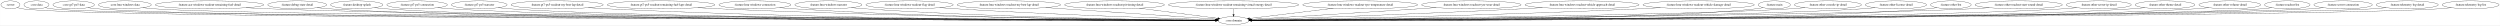
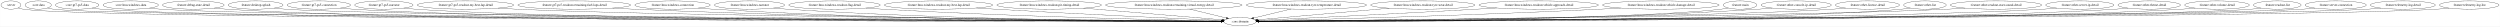
- <svg xmlns="http://www.w3.org/2000/svg" width="11428pt" height="116pt" viewBox="0.00 0.00 11427.53 116.00">
+ <svg xmlns="http://www.w3.org/2000/svg" width="10913pt" height="116pt" viewBox="0.00 0.00 10912.53 116.00">
  <g id="graph0" class="graph" transform="scale(1 1) rotate(0) translate(4 112)">
-     <polygon fill="white" stroke="transparent" points="-4,4 -4,-112 11423.53,-112 11423.53,4 -4,4" />
+     <polygon fill="white" stroke="transparent" points="-4,4 -4,-112 10908.53,-112 10908.53,4 -4,4" />
    <g id="node1" class="node">
      <ellipse fill="none" stroke="black" cx="43.55" cy="-90" rx="43.59" ry="18" />
      <text text-anchor="middle" x="43.55" y="-86.3" font-family="Times,serif" font-size="14.00">:server</text>
    </g>
    <g id="node2" class="node">
-       <ellipse fill="none" stroke="black" cx="5634.55" cy="-18" rx="70.69" ry="18" />
-       <text text-anchor="middle" x="5634.55" y="-14.3" font-family="Times,serif" font-size="14.00">:core:domain</text>
+       <ellipse fill="none" stroke="black" cx="5408.55" cy="-18" rx="70.69" ry="18" />
+       <text text-anchor="middle" x="5408.55" y="-14.3" font-family="Times,serif" font-size="14.00">:core:domain</text>
    </g>
    <g id="edge1" class="edge">
-       <path fill="none" stroke="black" d="M74.55,-77.34C81.68,-75.14 89.3,-73.17 96.55,-72 377.87,-26.61 4888.35,-19.83 5553,-19.08" />
-       <polygon fill="black" stroke="black" points="5553.44,-22.58 5563.43,-19.07 5553.43,-15.58 5553.44,-22.58" />
+       <path fill="none" stroke="black" d="M74.55,-77.34C81.68,-75.15 89.3,-73.17 96.55,-72 365.95,-28.47 4679.2,-20.13 5327.29,-19.12" />
+       <polygon fill="black" stroke="black" points="5327.48,-22.62 5337.47,-19.1 5327.47,-15.62 5327.48,-22.62" />
    </g>
    <g id="node3" class="node">
      <ellipse fill="none" stroke="black" cx="162.55" cy="-90" rx="57.39" ry="18" />
      <text text-anchor="middle" x="162.55" y="-86.3" font-family="Times,serif" font-size="14.00">:core:data</text>
    </g>
    <g id="edge2" class="edge">
-       <path fill="none" stroke="black" d="M202.73,-77C211.18,-74.94 220.1,-73.11 228.55,-72 504.12,-35.71 4899.38,-21.2 5553.43,-19.23" />
-       <polygon fill="black" stroke="black" points="5553.71,-22.73 5563.69,-19.2 5553.68,-15.73 5553.71,-22.73" />
+       <path fill="none" stroke="black" d="M202.73,-77C211.18,-74.95 220.1,-73.11 228.55,-72 492.17,-37.22 4690.87,-21.46 5327.83,-19.27" />
+       <polygon fill="black" stroke="black" points="5327.85,-22.77 5337.84,-19.24 5327.83,-15.77 5327.85,-22.77" />
    </g>
    <g id="node4" class="node">
      <ellipse fill="none" stroke="black" cx="332.55" cy="-90" rx="94.78" ry="18" />
      <text text-anchor="middle" x="332.55" y="-86.3" font-family="Times,serif" font-size="14.00">:core:gt7-ps5-data</text>
    </g>
    <g id="edge3" class="edge">
-       <path fill="none" stroke="black" d="M397.54,-76.82C410.42,-74.85 423.88,-73.09 436.55,-72 966.85,-26.22 4934.21,-19.81 5553.39,-19.08" />
-       <polygon fill="black" stroke="black" points="5553.56,-22.58 5563.56,-19.07 5553.56,-15.58 5553.56,-22.58" />
+       <path fill="none" stroke="black" d="M397.54,-76.82C410.42,-74.85 423.88,-73.1 436.55,-72 942.73,-28.19 4722.81,-20.13 5327.17,-19.12" />
+       <polygon fill="black" stroke="black" points="5327.53,-22.62 5337.52,-19.11 5327.51,-15.62 5327.53,-22.62" />
    </g>
    <g id="node5" class="node">
      <ellipse fill="none" stroke="black" cx="566.55" cy="-90" rx="120.78" ry="18" />
      <text text-anchor="middle" x="566.55" y="-86.3" font-family="Times,serif" font-size="14.00">:core:lmu-windows-data</text>
    </g>
    <g id="edge4" class="edge">
-       <path fill="none" stroke="black" d="M648.57,-76.76C664.46,-74.82 680.99,-73.1 696.55,-72 1199.76,-36.52 4951.62,-21.48 5553.26,-19.29" />
-       <polygon fill="black" stroke="black" points="5553.58,-22.79 5563.57,-19.25 5553.56,-15.79 5553.58,-22.79" />
+       <path fill="none" stroke="black" d="M648.29,-76.73C663.94,-74.8 680.22,-73.09 695.55,-72 1174.92,-37.84 4743.51,-21.74 5327.75,-19.32" />
+       <polygon fill="black" stroke="black" points="5327.78,-22.82 5337.77,-19.28 5327.75,-15.82 5327.78,-22.82" />
    </g>
    <g id="node6" class="node">
-       <ellipse fill="none" stroke="black" cx="953.55" cy="-90" rx="248.06" ry="18" />
-       <text text-anchor="middle" x="953.55" y="-86.3" font-family="Times,serif" font-size="14.00">:feature:ace-windows-readout-remaining-fuel-detail</text>
+       <ellipse fill="none" stroke="black" cx="839.55" cy="-90" rx="134.58" ry="18" />
+       <text text-anchor="middle" x="839.55" y="-86.3" font-family="Times,serif" font-size="14.00">:feature:debug-state-detail</text>
    </g>
    <g id="edge5" class="edge">
-       <path fill="none" stroke="black" d="M1120.41,-76.65C1150.4,-74.8 1181.39,-73.14 1210.55,-72 2103.59,-37.14 5028.59,-21.86 5553.51,-19.37" />
-       <polygon fill="black" stroke="black" points="5553.65,-22.87 5563.64,-19.32 5553.62,-15.87 5553.65,-22.87" />
+       <path fill="none" stroke="black" d="M930.57,-76.71C947.8,-74.8 965.71,-73.1 982.55,-72 1874.77,-13.79 4802.1,-17.61 5327.44,-18.79" />
+       <polygon fill="black" stroke="black" points="5327.57,-22.29 5337.58,-18.81 5327.59,-15.29 5327.57,-22.29" />
    </g>
    <g id="node7" class="node">
-       <ellipse fill="none" stroke="black" cx="1354.55" cy="-90" rx="134.58" ry="18" />
-       <text text-anchor="middle" x="1354.55" y="-86.3" font-family="Times,serif" font-size="14.00">:feature:debug-state-detail</text>
+       <ellipse fill="none" stroke="black" cx="1111.55" cy="-90" rx="119.68" ry="18" />
+       <text text-anchor="middle" x="1111.55" y="-86.3" font-family="Times,serif" font-size="14.00">:feature:desktop-splash</text>
    </g>
    <g id="edge6" class="edge">
-       <path fill="none" stroke="black" d="M1445.57,-76.72C1462.81,-74.81 1480.71,-73.11 1497.55,-72 2328.63,-17.43 5048.85,-18.23 5553.58,-18.87" />
-       <polygon fill="black" stroke="black" points="5553.68,-22.37 5563.68,-18.88 5553.69,-15.37 5553.68,-22.37" />
+       <path fill="none" stroke="black" d="M1192.94,-76.79C1208.7,-74.84 1225.11,-73.11 1240.55,-72 1661.91,-41.66 4782.37,-22.57 5327.44,-19.45" />
+       <polygon fill="black" stroke="black" points="5327.59,-22.95 5337.57,-19.4 5327.55,-15.95 5327.59,-22.95" />
    </g>
    <g id="node8" class="node">
-       <ellipse fill="none" stroke="black" cx="1626.55" cy="-90" rx="119.68" ry="18" />
-       <text text-anchor="middle" x="1626.55" y="-86.3" font-family="Times,serif" font-size="14.00">:feature:desktop-splash</text>
+       <ellipse fill="none" stroke="black" cx="1387.55" cy="-90" rx="138.38" ry="18" />
+       <text text-anchor="middle" x="1387.55" y="-86.3" font-family="Times,serif" font-size="14.00">:feature:gt7-ps5-connection</text>
    </g>
    <g id="edge7" class="edge">
-       <path fill="none" stroke="black" d="M1707.94,-76.8C1723.7,-74.86 1740.11,-73.12 1755.55,-72 2531.75,-15.75 5067.7,-17.87 5553.64,-18.81" />
-       <polygon fill="black" stroke="black" points="5553.71,-22.31 5563.72,-18.83 5553.72,-15.31 5553.71,-22.31" />
+       <path fill="none" stroke="black" d="M1481.77,-76.74C1499.6,-74.83 1518.12,-73.12 1535.55,-72 2310.78,-22.3 4841.3,-19.14 5327.38,-19" />
+       <polygon fill="black" stroke="black" points="5327.47,-22.5 5337.47,-18.99 5327.47,-15.5 5327.47,-22.5" />
    </g>
    <g id="node9" class="node">
-       <ellipse fill="none" stroke="black" cx="1902.55" cy="-90" rx="138.38" ry="18" />
-       <text text-anchor="middle" x="1902.55" y="-86.3" font-family="Times,serif" font-size="14.00">:feature:gt7-ps5-connection</text>
+       <ellipse fill="none" stroke="black" cx="1671.55" cy="-90" rx="127.28" ry="18" />
+       <text text-anchor="middle" x="1671.55" y="-86.3" font-family="Times,serif" font-size="14.00">:feature:gt7-ps5-narrator</text>
    </g>
    <g id="edge8" class="edge">
-       <path fill="none" stroke="black" d="M1996.77,-76.75C2014.6,-74.84 2033.12,-73.13 2050.55,-72 2764.68,-25.82 5088.49,-19.84 5553.22,-19.1" />
-       <polygon fill="black" stroke="black" points="5553.54,-22.6 5563.53,-19.08 5553.52,-15.6 5553.54,-22.6" />
+       <path fill="none" stroke="black" d="M1758.11,-76.74C1774.5,-74.83 1791.52,-73.12 1807.55,-72 2525.02,-22.03 4861.12,-19.07 5327.21,-18.98" />
+       <polygon fill="black" stroke="black" points="5327.54,-22.48 5337.54,-18.98 5327.54,-15.48 5327.54,-22.48" />
    </g>
    <g id="node10" class="node">
-       <ellipse fill="none" stroke="black" cx="2186.55" cy="-90" rx="127.28" ry="18" />
-       <text text-anchor="middle" x="2186.55" y="-86.3" font-family="Times,serif" font-size="14.00">:feature:gt7-ps5-narrator</text>
+       <ellipse fill="none" stroke="black" cx="2027.55" cy="-90" rx="210.66" ry="18" />
+       <text text-anchor="middle" x="2027.55" y="-86.3" font-family="Times,serif" font-size="14.00">:feature:gt7-ps5-readout-my-best-lap-detail</text>
    </g>
    <g id="edge9" class="edge">
-       <path fill="none" stroke="black" d="M2273.11,-76.75C2289.5,-74.84 2306.52,-73.13 2322.55,-72 2979.23,-25.84 5110.33,-19.85 5553.41,-19.1" />
-       <polygon fill="black" stroke="black" points="5553.56,-22.6 5563.56,-19.09 5553.55,-15.6 5553.56,-22.6" />
+       <path fill="none" stroke="black" d="M2170.07,-76.73C2195.84,-74.87 2222.48,-73.18 2247.55,-72 2873.47,-42.6 4897.51,-23.48 5327.7,-19.69" />
+       <polygon fill="black" stroke="black" points="5327.89,-23.19 5337.86,-19.6 5327.83,-16.19 5327.89,-23.19" />
    </g>
    <g id="node11" class="node">
-       <ellipse fill="none" stroke="black" cx="2542.55" cy="-90" rx="210.66" ry="18" />
-       <text text-anchor="middle" x="2542.55" y="-86.3" font-family="Times,serif" font-size="14.00">:feature:gt7-ps5-readout-my-best-lap-detail</text>
+       <ellipse fill="none" stroke="black" cx="2502.55" cy="-90" rx="246.16" ry="18" />
+       <text text-anchor="middle" x="2502.55" y="-86.3" font-family="Times,serif" font-size="14.00">:feature:gt7-ps5-readout-remaining-fuel-laps-detail</text>
    </g>
    <g id="edge10" class="edge">
-       <path fill="none" stroke="black" d="M2685.37,-76.74C2711.05,-74.88 2737.58,-73.19 2762.55,-72 3867.22,-19.17 5213.22,-18.1 5553.46,-18.76" />
-       <polygon fill="black" stroke="black" points="5553.71,-22.26 5563.71,-18.78 5553.72,-15.26 5553.71,-22.26" />
+       <path fill="none" stroke="black" d="M2669.8,-76.77C2699.35,-74.93 2729.84,-73.24 2758.55,-72 3771.32,-28.27 5003.4,-20.55 5327.38,-19.25" />
+       <polygon fill="black" stroke="black" points="5327.63,-22.75 5337.61,-19.21 5327.6,-15.75 5327.63,-22.75" />
    </g>
    <g id="node12" class="node">
-       <ellipse fill="none" stroke="black" cx="3017.55" cy="-90" rx="246.16" ry="18" />
-       <text text-anchor="middle" x="3017.55" y="-86.3" font-family="Times,serif" font-size="14.00">:feature:gt7-ps5-readout-remaining-fuel-laps-detail</text>
+       <ellipse fill="none" stroke="black" cx="2931.55" cy="-90" rx="164.37" ry="18" />
+       <text text-anchor="middle" x="2931.55" y="-86.3" font-family="Times,serif" font-size="14.00">:feature:lmu-windows-connection</text>
    </g>
    <g id="edge11" class="edge">
-       <path fill="none" stroke="black" d="M3185.49,-76.79C3214.83,-74.96 3245.07,-73.26 3273.55,-72 4166.63,-32.34 5251.12,-21.79 5553.11,-19.53" />
-       <polygon fill="black" stroke="black" points="5553.55,-23.03 5563.52,-19.46 5553.5,-16.03 5553.55,-23.03" />
+       <path fill="none" stroke="black" d="M3043.77,-76.8C3064.3,-74.92 3085.55,-73.21 3105.55,-72 3974,-19.65 5029.54,-18 5327.05,-18.69" />
+       <polygon fill="black" stroke="black" points="5327.3,-22.19 5337.31,-18.71 5327.32,-15.19 5327.3,-22.19" />
    </g>
    <g id="node13" class="node">
-       <ellipse fill="none" stroke="black" cx="3446.55" cy="-90" rx="164.37" ry="18" />
-       <text text-anchor="middle" x="3446.55" y="-86.3" font-family="Times,serif" font-size="14.00">:feature:lmu-windows-connection</text>
+       <ellipse fill="none" stroke="black" cx="3267.55" cy="-90" rx="153.27" ry="18" />
+       <text text-anchor="middle" x="3267.55" y="-86.3" font-family="Times,serif" font-size="14.00">:feature:lmu-windows-narrator</text>
    </g>
    <g id="edge12" class="edge">
-       <path fill="none" stroke="black" d="M3559.24,-76.81C3579.62,-74.94 3600.7,-73.23 3620.55,-72 4370.64,-25.55 5280.35,-19.74 5553.35,-19.07" />
-       <polygon fill="black" stroke="black" points="5553.57,-22.57 5563.56,-19.04 5553.55,-15.57 5553.57,-22.57" />
+       <path fill="none" stroke="black" d="M3372.45,-76.79C3391.43,-74.92 3411.06,-73.22 3429.55,-72 4165.17,-23.63 5057.37,-19.11 5327.35,-18.91" />
+       <polygon fill="black" stroke="black" points="5327.46,-22.41 5337.46,-18.91 5327.46,-15.41 5327.46,-22.41" />
    </g>
    <g id="node14" class="node">
-       <ellipse fill="none" stroke="black" cx="3782.55" cy="-90" rx="153.27" ry="18" />
-       <text text-anchor="middle" x="3782.55" y="-86.3" font-family="Times,serif" font-size="14.00">:feature:lmu-windows-narrator</text>
+       <ellipse fill="none" stroke="black" cx="3638.55" cy="-90" rx="199.56" ry="18" />
+       <text text-anchor="middle" x="3638.55" y="-86.3" font-family="Times,serif" font-size="14.00">:feature:lmu-windows-readout-flag-detail</text>
    </g>
    <g id="edge13" class="edge">
-       <path fill="none" stroke="black" d="M3887.46,-76.86C3906.44,-74.98 3926.07,-73.26 3944.55,-72 4562.41,-29.95 5309.66,-21.21 5553.42,-19.44" />
-       <polygon fill="black" stroke="black" points="5553.64,-22.94 5563.61,-19.37 5553.59,-15.94 5553.64,-22.94" />
+       <path fill="none" stroke="black" d="M3775.54,-76.87C3799.21,-75.04 3823.58,-73.33 3846.55,-72 4413.13,-39.25 5096.58,-24.64 5327.71,-20.38" />
+       <polygon fill="black" stroke="black" points="5328.11,-23.88 5338.04,-20.2 5327.98,-16.88 5328.11,-23.88" />
    </g>
    <g id="node15" class="node">
-       <ellipse fill="none" stroke="black" cx="4153.55" cy="-90" rx="199.56" ry="18" />
-       <text text-anchor="middle" x="4153.55" y="-86.3" font-family="Times,serif" font-size="14.00">:feature:lmu-windows-readout-flag-detail</text>
+       <ellipse fill="none" stroke="black" cx="4092.55" cy="-90" rx="236.66" ry="18" />
+       <text text-anchor="middle" x="4092.55" y="-86.3" font-family="Times,serif" font-size="14.00">:feature:lmu-windows-readout-my-best-lap-detail</text>
    </g>
    <g id="edge14" class="edge">
-       <path fill="none" stroke="black" d="M4291.39,-76.96C4314.79,-75.13 4338.85,-73.4 4361.55,-72 4812.1,-44.22 5353.29,-27.05 5554.29,-21.23" />
-       <polygon fill="black" stroke="black" points="5554.57,-24.72 5564.46,-20.93 5554.37,-17.72 5554.57,-24.72" />
+       <path fill="none" stroke="black" d="M4257.92,-77.13C4284.87,-75.32 4312.48,-73.55 4338.55,-72 4708.95,-50.03 5151.87,-30.11 5329.33,-22.39" />
+       <polygon fill="black" stroke="black" points="5329.52,-25.89 5339.36,-21.96 5329.22,-18.9 5329.52,-25.89" />
    </g>
    <g id="node16" class="node">
-       <ellipse fill="none" stroke="black" cx="4607.55" cy="-90" rx="236.66" ry="18" />
-       <text text-anchor="middle" x="4607.55" y="-86.3" font-family="Times,serif" font-size="14.00">:feature:lmu-windows-readout-my-best-lap-detail</text>
+       <ellipse fill="none" stroke="black" cx="4575.55" cy="-90" rx="228.26" ry="18" />
+       <text text-anchor="middle" x="4575.55" y="-86.3" font-family="Times,serif" font-size="14.00">:feature:lmu-windows-readout-pit-timing-detail</text>
    </g>
    <g id="edge15" class="edge">
-       <path fill="none" stroke="black" d="M4775.93,-77.34C4801.92,-75.54 4828.45,-73.72 4853.55,-72 5110.99,-54.37 5416.18,-33.74 5556.67,-24.25" />
-       <polygon fill="black" stroke="black" points="5557.16,-27.73 5566.9,-23.56 5556.69,-20.74 5557.16,-27.73" />
+       <path fill="none" stroke="black" d="M4725.43,-76.4C4903.88,-61.41 5194.98,-36.95 5332.28,-25.41" />
+       <polygon fill="black" stroke="black" points="5332.63,-28.89 5342.3,-24.57 5332.04,-21.92 5332.63,-28.89" />
    </g>
    <g id="node17" class="node">
-       <ellipse fill="none" stroke="black" cx="5090.55" cy="-90" rx="228.26" ry="18" />
-       <text text-anchor="middle" x="5090.55" y="-86.3" font-family="Times,serif" font-size="14.00">:feature:lmu-windows-readout-pit-timing-detail</text>
+       <ellipse fill="none" stroke="black" cx="5119.55" cy="-90" rx="298.15" ry="18" />
+       <text text-anchor="middle" x="5119.55" y="-86.3" font-family="Times,serif" font-size="14.00">:feature:lmu-windows-readout-remaining-virtual-energy-detail</text>
    </g>
    <g id="edge16" class="edge">
-       <path fill="none" stroke="black" d="M5204.26,-74.37C5312.33,-60.46 5471.55,-39.97 5562.95,-28.21" />
-       <polygon fill="black" stroke="black" points="5563.47,-31.67 5572.94,-26.93 5562.58,-24.73 5563.47,-31.67" />
+       <path fill="none" stroke="black" d="M5188.04,-72.41C5237.02,-60.55 5302.3,-44.74 5349.09,-33.4" />
+       <polygon fill="black" stroke="black" points="5350.19,-36.74 5359.08,-30.98 5348.54,-29.93 5350.19,-36.74" />
    </g>
    <g id="node18" class="node">
-       <ellipse fill="none" stroke="black" cx="5634.55" cy="-90" rx="298.15" ry="18" />
-       <text text-anchor="middle" x="5634.55" y="-86.3" font-family="Times,serif" font-size="14.00">:feature:lmu-windows-readout-remaining-virtual-energy-detail</text>
+       <ellipse fill="none" stroke="black" cx="5698.55" cy="-90" rx="262.65" ry="18" />
+       <text text-anchor="middle" x="5698.55" y="-86.3" font-family="Times,serif" font-size="14.00">:feature:lmu-windows-readout-tyre-temperature-detail</text>
    </g>
    <g id="edge17" class="edge">
-       <path fill="none" stroke="black" d="M5634.55,-71.7C5634.55,-63.98 5634.55,-54.71 5634.55,-46.11" />
-       <polygon fill="black" stroke="black" points="5638.05,-46.1 5634.55,-36.1 5631.05,-46.1 5638.05,-46.1" />
+       <path fill="none" stroke="black" d="M5630.55,-72.59C5581.16,-60.67 5514.98,-44.69 5467.76,-33.29" />
+       <polygon fill="black" stroke="black" points="5468.52,-29.88 5457.98,-30.93 5466.88,-36.68 5468.52,-29.88" />
    </g>
    <g id="node19" class="node">
-       <ellipse fill="none" stroke="black" cx="6213.55" cy="-90" rx="262.65" ry="18" />
-       <text text-anchor="middle" x="6213.55" y="-86.3" font-family="Times,serif" font-size="14.00">:feature:lmu-windows-readout-tyre-temperature-detail</text>
+       <ellipse fill="none" stroke="black" cx="6206.55" cy="-90" rx="227.46" ry="18" />
+       <text text-anchor="middle" x="6206.55" y="-86.3" font-family="Times,serif" font-size="14.00">:feature:lmu-windows-readout-tyre-wear-detail</text>
    </g>
    <g id="edge18" class="edge">
-       <path fill="none" stroke="black" d="M6090.05,-74.07C5973.72,-60.01 5803.4,-39.41 5707.39,-27.81" />
-       <polygon fill="black" stroke="black" points="5707.54,-24.3 5697.19,-26.57 5706.7,-31.25 5707.54,-24.3" />
+       <path fill="none" stroke="black" d="M6060.18,-76.16C5890.25,-61.25 5616.47,-37.24 5484.49,-25.66" />
+       <polygon fill="black" stroke="black" points="5484.74,-22.17 5474.47,-24.78 5484.13,-29.14 5484.74,-22.17" />
    </g>
    <g id="node20" class="node">
-       <ellipse fill="none" stroke="black" cx="6721.55" cy="-90" rx="227.46" ry="18" />
-       <text text-anchor="middle" x="6721.55" y="-86.3" font-family="Times,serif" font-size="14.00">:feature:lmu-windows-readout-tyre-wear-detail</text>
+       <ellipse fill="none" stroke="black" cx="6712.55" cy="-90" rx="260.75" ry="18" />
+       <text text-anchor="middle" x="6712.55" y="-86.3" font-family="Times,serif" font-size="14.00">:feature:lmu-windows-readout-vehicle-approach-detail</text>
    </g>
    <g id="edge19" class="edge">
-       <path fill="none" stroke="black" d="M6560.97,-77.22C6535.73,-75.43 6509.93,-73.64 6485.55,-72 6200.94,-52.89 5862.62,-32.52 5712.71,-23.61" />
-       <polygon fill="black" stroke="black" points="5712.87,-20.12 5702.68,-23.02 5712.45,-27.1 5712.87,-20.12" />
+       <path fill="none" stroke="black" d="M6529.2,-77.17C6500.21,-75.38 6470.56,-73.6 6442.55,-72 6086.24,-51.65 5660.66,-30.99 5487.58,-22.74" />
+       <polygon fill="black" stroke="black" points="5487.69,-19.24 5477.54,-22.26 5487.36,-26.23 5487.69,-19.24" />
    </g>
    <g id="node21" class="node">
-       <ellipse fill="none" stroke="black" cx="7227.55" cy="-90" rx="260.75" ry="18" />
-       <text text-anchor="middle" x="7227.55" y="-86.3" font-family="Times,serif" font-size="14.00">:feature:lmu-windows-readout-vehicle-approach-detail</text>
+       <ellipse fill="none" stroke="black" cx="7245.55" cy="-90" rx="254.55" ry="18" />
+       <text text-anchor="middle" x="7245.55" y="-86.3" font-family="Times,serif" font-size="14.00">:feature:lmu-windows-readout-vehicle-damage-detail</text>
    </g>
    <g id="edge20" class="edge">
-       <path fill="none" stroke="black" d="M7046.4,-77.02C7016.71,-75.22 6986.28,-73.48 6957.55,-72 6486.56,-47.74 5920.77,-28.33 5714.63,-21.57" />
-       <polygon fill="black" stroke="black" points="5714.61,-18.07 5704.5,-21.24 5714.38,-25.06 5714.61,-18.07" />
+       <path fill="none" stroke="black" d="M7070.17,-76.91C7040.92,-75.11 7010.88,-73.39 6982.55,-72 6410.4,-43.88 5720.51,-26.29 5488.81,-20.83" />
+       <polygon fill="black" stroke="black" points="5488.86,-17.33 5478.78,-20.59 5488.7,-24.33 5488.86,-17.33" />
    </g>
    <g id="node22" class="node">
-       <ellipse fill="none" stroke="black" cx="7760.55" cy="-90" rx="254.55" ry="18" />
-       <text text-anchor="middle" x="7760.55" y="-86.3" font-family="Times,serif" font-size="14.00">:feature:lmu-windows-readout-vehicle-damage-detail</text>
+       <ellipse fill="none" stroke="black" cx="7591.55" cy="-90" rx="73.39" ry="18" />
+       <text text-anchor="middle" x="7591.55" y="-86.3" font-family="Times,serif" font-size="14.00">:feature:main</text>
    </g>
    <g id="edge21" class="edge">
-       <path fill="none" stroke="black" d="M7586.23,-76.84C7556.65,-75.04 7526.23,-73.33 7497.55,-72 6808.2,-39.93 5974.4,-24.51 5715.29,-20.26" />
-       <polygon fill="black" stroke="black" points="5715.28,-16.76 5705.22,-20.09 5715.16,-23.75 5715.28,-16.76" />
+       <path fill="none" stroke="black" d="M7540.6,-76.96C7530.37,-74.97 7519.66,-73.17 7509.55,-72 7107.63,-25.65 5825.41,-19.83 5489.66,-19.1" />
+       <polygon fill="black" stroke="black" points="5489.53,-15.6 5479.53,-19.08 5489.52,-22.6 5489.53,-15.6" />
    </g>
    <g id="node23" class="node">
-       <ellipse fill="none" stroke="black" cx="8106.55" cy="-90" rx="73.39" ry="18" />
-       <text text-anchor="middle" x="8106.55" y="-86.3" font-family="Times,serif" font-size="14.00">:feature:main</text>
+       <ellipse fill="none" stroke="black" cx="7836.55" cy="-90" rx="153.27" ry="18" />
+       <text text-anchor="middle" x="7836.55" y="-86.3" font-family="Times,serif" font-size="14.00">:feature:other-console-ip-detail</text>
    </g>
    <g id="edge22" class="edge">
-       <path fill="none" stroke="black" d="M8055.6,-76.94C8045.37,-74.94 8034.66,-73.15 8024.55,-72 7562.75,-19.45 6079.61,-18.28 5715.73,-18.81" />
-       <polygon fill="black" stroke="black" points="5715.54,-15.31 5705.55,-18.83 5715.55,-22.31 5715.54,-15.31" />
+       <path fill="none" stroke="black" d="M7731.87,-76.82C7712.5,-74.93 7692.43,-73.2 7673.55,-72 6820.56,-17.63 5783.71,-17.37 5489.71,-18.54" />
+       <polygon fill="black" stroke="black" points="5489.55,-15.04 5479.56,-18.58 5489.58,-22.04 5489.55,-15.04" />
    </g>
    <g id="node24" class="node">
-       <ellipse fill="none" stroke="black" cx="8351.55" cy="-90" rx="153.27" ry="18" />
-       <text text-anchor="middle" x="8351.55" y="-86.3" font-family="Times,serif" font-size="14.00">:feature:other-console-ip-detail</text>
+       <ellipse fill="none" stroke="black" cx="8147.55" cy="-90" rx="139.98" ry="18" />
+       <text text-anchor="middle" x="8147.55" y="-86.3" font-family="Times,serif" font-size="14.00">:feature:other-license-detail</text>
    </g>
    <g id="edge23" class="edge">
-       <path fill="none" stroke="black" d="M8246.87,-76.78C8227.5,-74.89 8207.43,-73.18 8188.55,-72 7690.28,-40.9 6093.12,-23.51 5715.24,-19.77" />
-       <polygon fill="black" stroke="black" points="5715.25,-16.27 5705.21,-19.67 5715.18,-23.27 5715.25,-16.27" />
+       <path fill="none" stroke="black" d="M8052.28,-76.79C8034.45,-74.89 8015.95,-73.17 7998.55,-72 7493,-38.06 5870.95,-22.81 5489.44,-19.64" />
+       <polygon fill="black" stroke="black" points="5489.35,-16.14 5479.32,-19.56 5489.29,-23.14 5489.35,-16.14" />
    </g>
    <g id="node25" class="node">
-       <ellipse fill="none" stroke="black" cx="8662.55" cy="-90" rx="139.98" ry="18" />
-       <text text-anchor="middle" x="8662.55" y="-86.3" font-family="Times,serif" font-size="14.00">:feature:other-license-detail</text>
+       <ellipse fill="none" stroke="black" cx="8398.55" cy="-90" rx="92.88" ry="18" />
+       <text text-anchor="middle" x="8398.55" y="-86.3" font-family="Times,serif" font-size="14.00">:feature:other-list</text>
    </g>
    <g id="edge24" class="edge">
-       <path fill="none" stroke="black" d="M8567.28,-76.77C8549.45,-74.86 8530.95,-73.15 8513.55,-72 7947.58,-34.59 6122.9,-21.86 5715.65,-19.45" />
-       <polygon fill="black" stroke="black" points="5715.46,-15.95 5705.44,-19.39 5715.42,-22.95 5715.46,-15.95" />
+       <path fill="none" stroke="black" d="M8334.8,-76.9C8322.17,-74.92 8308.97,-73.14 8296.55,-72 7729.81,-19.86 5897.69,-18.51 5489.61,-18.88" />
+       <polygon fill="black" stroke="black" points="5489.38,-15.38 5479.38,-18.89 5489.38,-22.38 5489.38,-15.38" />
    </g>
    <g id="node26" class="node">
-       <ellipse fill="none" stroke="black" cx="8913.55" cy="-90" rx="92.88" ry="18" />
-       <text text-anchor="middle" x="8913.55" y="-86.3" font-family="Times,serif" font-size="14.00">:feature:other-list</text>
+       <ellipse fill="none" stroke="black" cx="8708.55" cy="-90" rx="199.56" ry="18" />
+       <text text-anchor="middle" x="8708.55" y="-86.3" font-family="Times,serif" font-size="14.00">:feature:other-readout-start-sound-detail</text>
    </g>
    <g id="edge25" class="edge">
-       <path fill="none" stroke="black" d="M8849.8,-76.88C8837.17,-74.9 8823.97,-73.13 8811.55,-72 8184.36,-14.82 6148.58,-17.48 5715.87,-18.72" />
-       <polygon fill="black" stroke="black" points="5715.64,-15.22 5705.65,-18.75 5715.66,-22.22 5715.64,-15.22" />
+       <path fill="none" stroke="black" d="M8573.8,-76.71C8549.44,-74.85 8524.25,-73.17 8500.55,-72 7889.18,-41.81 5913.81,-23.35 5489.36,-19.68" />
+       <polygon fill="black" stroke="black" points="5489.35,-16.18 5479.32,-19.59 5489.29,-23.18 5489.35,-16.18" />
    </g>
    <g id="node27" class="node">
-       <ellipse fill="none" stroke="black" cx="9223.55" cy="-90" rx="199.56" ry="18" />
-       <text text-anchor="middle" x="9223.55" y="-86.3" font-family="Times,serif" font-size="14.00">:feature:other-readout-start-sound-detail</text>
+       <ellipse fill="none" stroke="black" cx="9074.55" cy="-90" rx="148.67" ry="18" />
+       <text text-anchor="middle" x="9074.55" y="-86.3" font-family="Times,serif" font-size="14.00">:feature:other-server-ip-detail</text>
    </g>
    <g id="edge26" class="edge">
-       <path fill="none" stroke="black" d="M9088.81,-76.68C9064.44,-74.83 9039.25,-73.15 9015.55,-72 8343.41,-39.3 6163.61,-22.66 5715.52,-19.54" />
-       <polygon fill="black" stroke="black" points="5715.28,-16.04 5705.26,-19.47 5715.23,-23.04 5715.28,-16.04" />
+       <path fill="none" stroke="black" d="M8973.74,-76.69C8955.08,-74.81 8935.74,-73.12 8917.55,-72 8218.97,-29 5948.05,-20.49 5489.64,-19.2" />
+       <polygon fill="black" stroke="black" points="5489.48,-15.7 5479.47,-19.17 5489.46,-22.7 5489.48,-15.7" />
    </g>
    <g id="node28" class="node">
-       <ellipse fill="none" stroke="black" cx="9589.55" cy="-90" rx="148.67" ry="18" />
-       <text text-anchor="middle" x="9589.55" y="-86.3" font-family="Times,serif" font-size="14.00">:feature:other-server-ip-detail</text>
+       <ellipse fill="none" stroke="black" cx="9377.55" cy="-90" rx="136.48" ry="18" />
+       <text text-anchor="middle" x="9377.55" y="-86.3" font-family="Times,serif" font-size="14.00">:feature:other-theme-detail</text>
    </g>
    <g id="edge27" class="edge">
-       <path fill="none" stroke="black" d="M9488.74,-76.67C9470.08,-74.79 9450.74,-73.11 9432.55,-72 8672.97,-25.68 6195.99,-19.8 5715.64,-19.09" />
-       <polygon fill="black" stroke="black" points="5715.35,-15.59 5705.34,-19.08 5715.33,-22.59 5715.35,-15.59" />
+       <path fill="none" stroke="black" d="M9285.24,-76.74C9267.77,-74.83 9249.62,-73.12 9232.55,-72 8467.78,-22 5972.54,-19.08 5489.82,-18.99" />
+       <polygon fill="black" stroke="black" points="5489.46,-15.49 5479.46,-18.98 5489.46,-22.49 5489.46,-15.49" />
    </g>
    <g id="node29" class="node">
-       <ellipse fill="none" stroke="black" cx="9892.55" cy="-90" rx="136.48" ry="18" />
-       <text text-anchor="middle" x="9892.55" y="-86.3" font-family="Times,serif" font-size="14.00">:feature:other-theme-detail</text>
+       <ellipse fill="none" stroke="black" cx="9673.55" cy="-90" rx="141.07" ry="18" />
+       <text text-anchor="middle" x="9673.55" y="-86.3" font-family="Times,serif" font-size="14.00">:feature:other-volume-detail</text>
    </g>
    <g id="edge28" class="edge">
-       <path fill="none" stroke="black" d="M9800.24,-76.72C9782.77,-74.81 9764.62,-73.11 9747.55,-72 8921.47,-18.4 6218.28,-18.41 5715.45,-18.89" />
-       <polygon fill="black" stroke="black" points="5715.37,-15.39 5705.38,-18.9 5715.38,-22.39 5715.37,-15.39" />
+       <path fill="none" stroke="black" d="M9577.82,-76.77C9559.5,-74.85 9540.45,-73.12 9522.55,-72 8696.15,-20.29 5992.4,-18.77 5489.46,-18.95" />
+       <polygon fill="black" stroke="black" points="5489.39,-15.45 5479.39,-18.95 5489.39,-22.45 5489.39,-15.45" />
    </g>
    <g id="node30" class="node">
-       <ellipse fill="none" stroke="black" cx="10188.55" cy="-90" rx="141.07" ry="18" />
-       <text text-anchor="middle" x="10188.55" y="-86.3" font-family="Times,serif" font-size="14.00">:feature:other-volume-detail</text>
+       <ellipse fill="none" stroke="black" cx="9936.55" cy="-90" rx="103.98" ry="18" />
+       <text text-anchor="middle" x="9936.55" y="-86.3" font-family="Times,serif" font-size="14.00">:feature:readout-list</text>
    </g>
    <g id="edge29" class="edge">
-       <path fill="none" stroke="black" d="M10092.82,-76.76C10074.5,-74.83 10055.45,-73.11 10037.55,-72 9150.02,-16.84 6239.37,-18.16 5715.65,-18.87" />
-       <polygon fill="black" stroke="black" points="5715.53,-15.37 5705.54,-18.88 5715.54,-22.37 5715.53,-15.37" />
+       <path fill="none" stroke="black" d="M9865.59,-76.8C9851.69,-74.85 9837.19,-73.1 9823.55,-72 9376.22,-35.84 6052.64,-21.48 5489.5,-19.3" />
+       <polygon fill="black" stroke="black" points="5489.46,-15.8 5479.44,-19.26 5489.43,-22.8 5489.46,-15.8" />
    </g>
    <g id="node31" class="node">
-       <ellipse fill="none" stroke="black" cx="10451.55" cy="-90" rx="103.98" ry="18" />
-       <text text-anchor="middle" x="10451.55" y="-86.3" font-family="Times,serif" font-size="14.00">:feature:readout-list</text>
+       <ellipse fill="none" stroke="black" cx="10191.55" cy="-90" rx="133.48" ry="18" />
+       <text text-anchor="middle" x="10191.55" y="-86.3" font-family="Times,serif" font-size="14.00">:feature:server-connection</text>
    </g>
    <g id="edge30" class="edge">
-       <path fill="none" stroke="black" d="M10380.59,-76.8C10366.69,-74.84 10352.19,-73.1 10338.55,-72 9860.54,-33.54 6300.25,-21.04 5715.66,-19.24" />
-       <polygon fill="black" stroke="black" points="5715.64,-15.74 5705.63,-19.21 5715.62,-22.74 5715.64,-15.74" />
+       <path fill="none" stroke="black" d="M10101.16,-76.7C10084.05,-74.79 10066.27,-73.09 10049.55,-72 9577.79,-41.16 6070.68,-22.32 5489.91,-19.4" />
+       <polygon fill="black" stroke="black" points="5489.56,-15.9 5479.54,-19.35 5489.52,-22.9 5489.56,-15.9" />
    </g>
    <g id="node32" class="node">
-       <ellipse fill="none" stroke="black" cx="10706.55" cy="-90" rx="133.48" ry="18" />
-       <text text-anchor="middle" x="10706.55" y="-86.3" font-family="Times,serif" font-size="14.00">:feature:server-connection</text>
+       <ellipse fill="none" stroke="black" cx="10484.55" cy="-90" rx="141.88" ry="18" />
+       <text text-anchor="middle" x="10484.55" y="-86.3" font-family="Times,serif" font-size="14.00">:feature:telemetry-log-detail</text>
    </g>
    <g id="edge31" class="edge">
-       <path fill="none" stroke="black" d="M10616.16,-76.69C10599.05,-74.78 10581.27,-73.09 10564.55,-72 10061.96,-39.31 6316.33,-21.93 5715.7,-19.34" />
-       <polygon fill="black" stroke="black" points="5715.42,-15.84 5705.41,-19.3 5715.39,-22.84 5715.42,-15.84" />
+       <path fill="none" stroke="black" d="M10388.41,-76.7C10370.22,-74.79 10351.32,-73.09 10333.55,-72 9831.36,-41.11 6089.62,-22.22 5489.61,-19.38" />
+       <polygon fill="black" stroke="black" points="5489.35,-15.87 5479.33,-19.33 5489.32,-22.87 5489.35,-15.87" />
    </g>
    <g id="node33" class="node">
-       <ellipse fill="none" stroke="black" cx="10999.55" cy="-90" rx="141.88" ry="18" />
-       <text text-anchor="middle" x="10999.55" y="-86.3" font-family="Times,serif" font-size="14.00">:feature:telemetry-log-detail</text>
+       <ellipse fill="none" stroke="black" cx="10774.55" cy="-90" rx="129.98" ry="18" />
+       <text text-anchor="middle" x="10774.55" y="-86.3" font-family="Times,serif" font-size="14.00">:feature:telemetry-log-list</text>
    </g>
    <g id="edge32" class="edge">
-       <path fill="none" stroke="black" d="M10903.41,-76.69C10885.22,-74.78 10866.32,-73.09 10848.55,-72 10315.49,-39.37 6334.79,-21.86 5715.44,-19.32" />
-       <polygon fill="black" stroke="black" points="5715.29,-15.82 5705.27,-19.28 5715.26,-22.82 5715.29,-15.82" />
-     </g>
-     <g id="node34" class="node">
-       <ellipse fill="none" stroke="black" cx="11289.55" cy="-90" rx="129.98" ry="18" />
-       <text text-anchor="middle" x="11289.55" y="-86.3" font-family="Times,serif" font-size="14.00">:feature:telemetry-log-list</text>
-     </g>
-     <g id="edge33" class="edge">
-       <path fill="none" stroke="black" d="M11201.45,-76.72C11184.58,-74.79 11167.04,-73.08 11150.55,-72 10585.45,-34.85 6355.54,-21.1 5715.56,-19.23" />
-       <polygon fill="black" stroke="black" points="5715.52,-15.73 5705.51,-19.2 5715.5,-22.73 5715.52,-15.73" />
+       <path fill="none" stroke="black" d="M10686.45,-76.72C10669.58,-74.8 10652.04,-73.09 10635.55,-72 10101.32,-36.73 6110.56,-21.45 5489.65,-19.27" />
+       <polygon fill="black" stroke="black" points="5489.46,-15.77 5479.45,-19.24 5489.44,-22.77 5489.46,-15.77" />
    </g>
  </g>
</svg>
